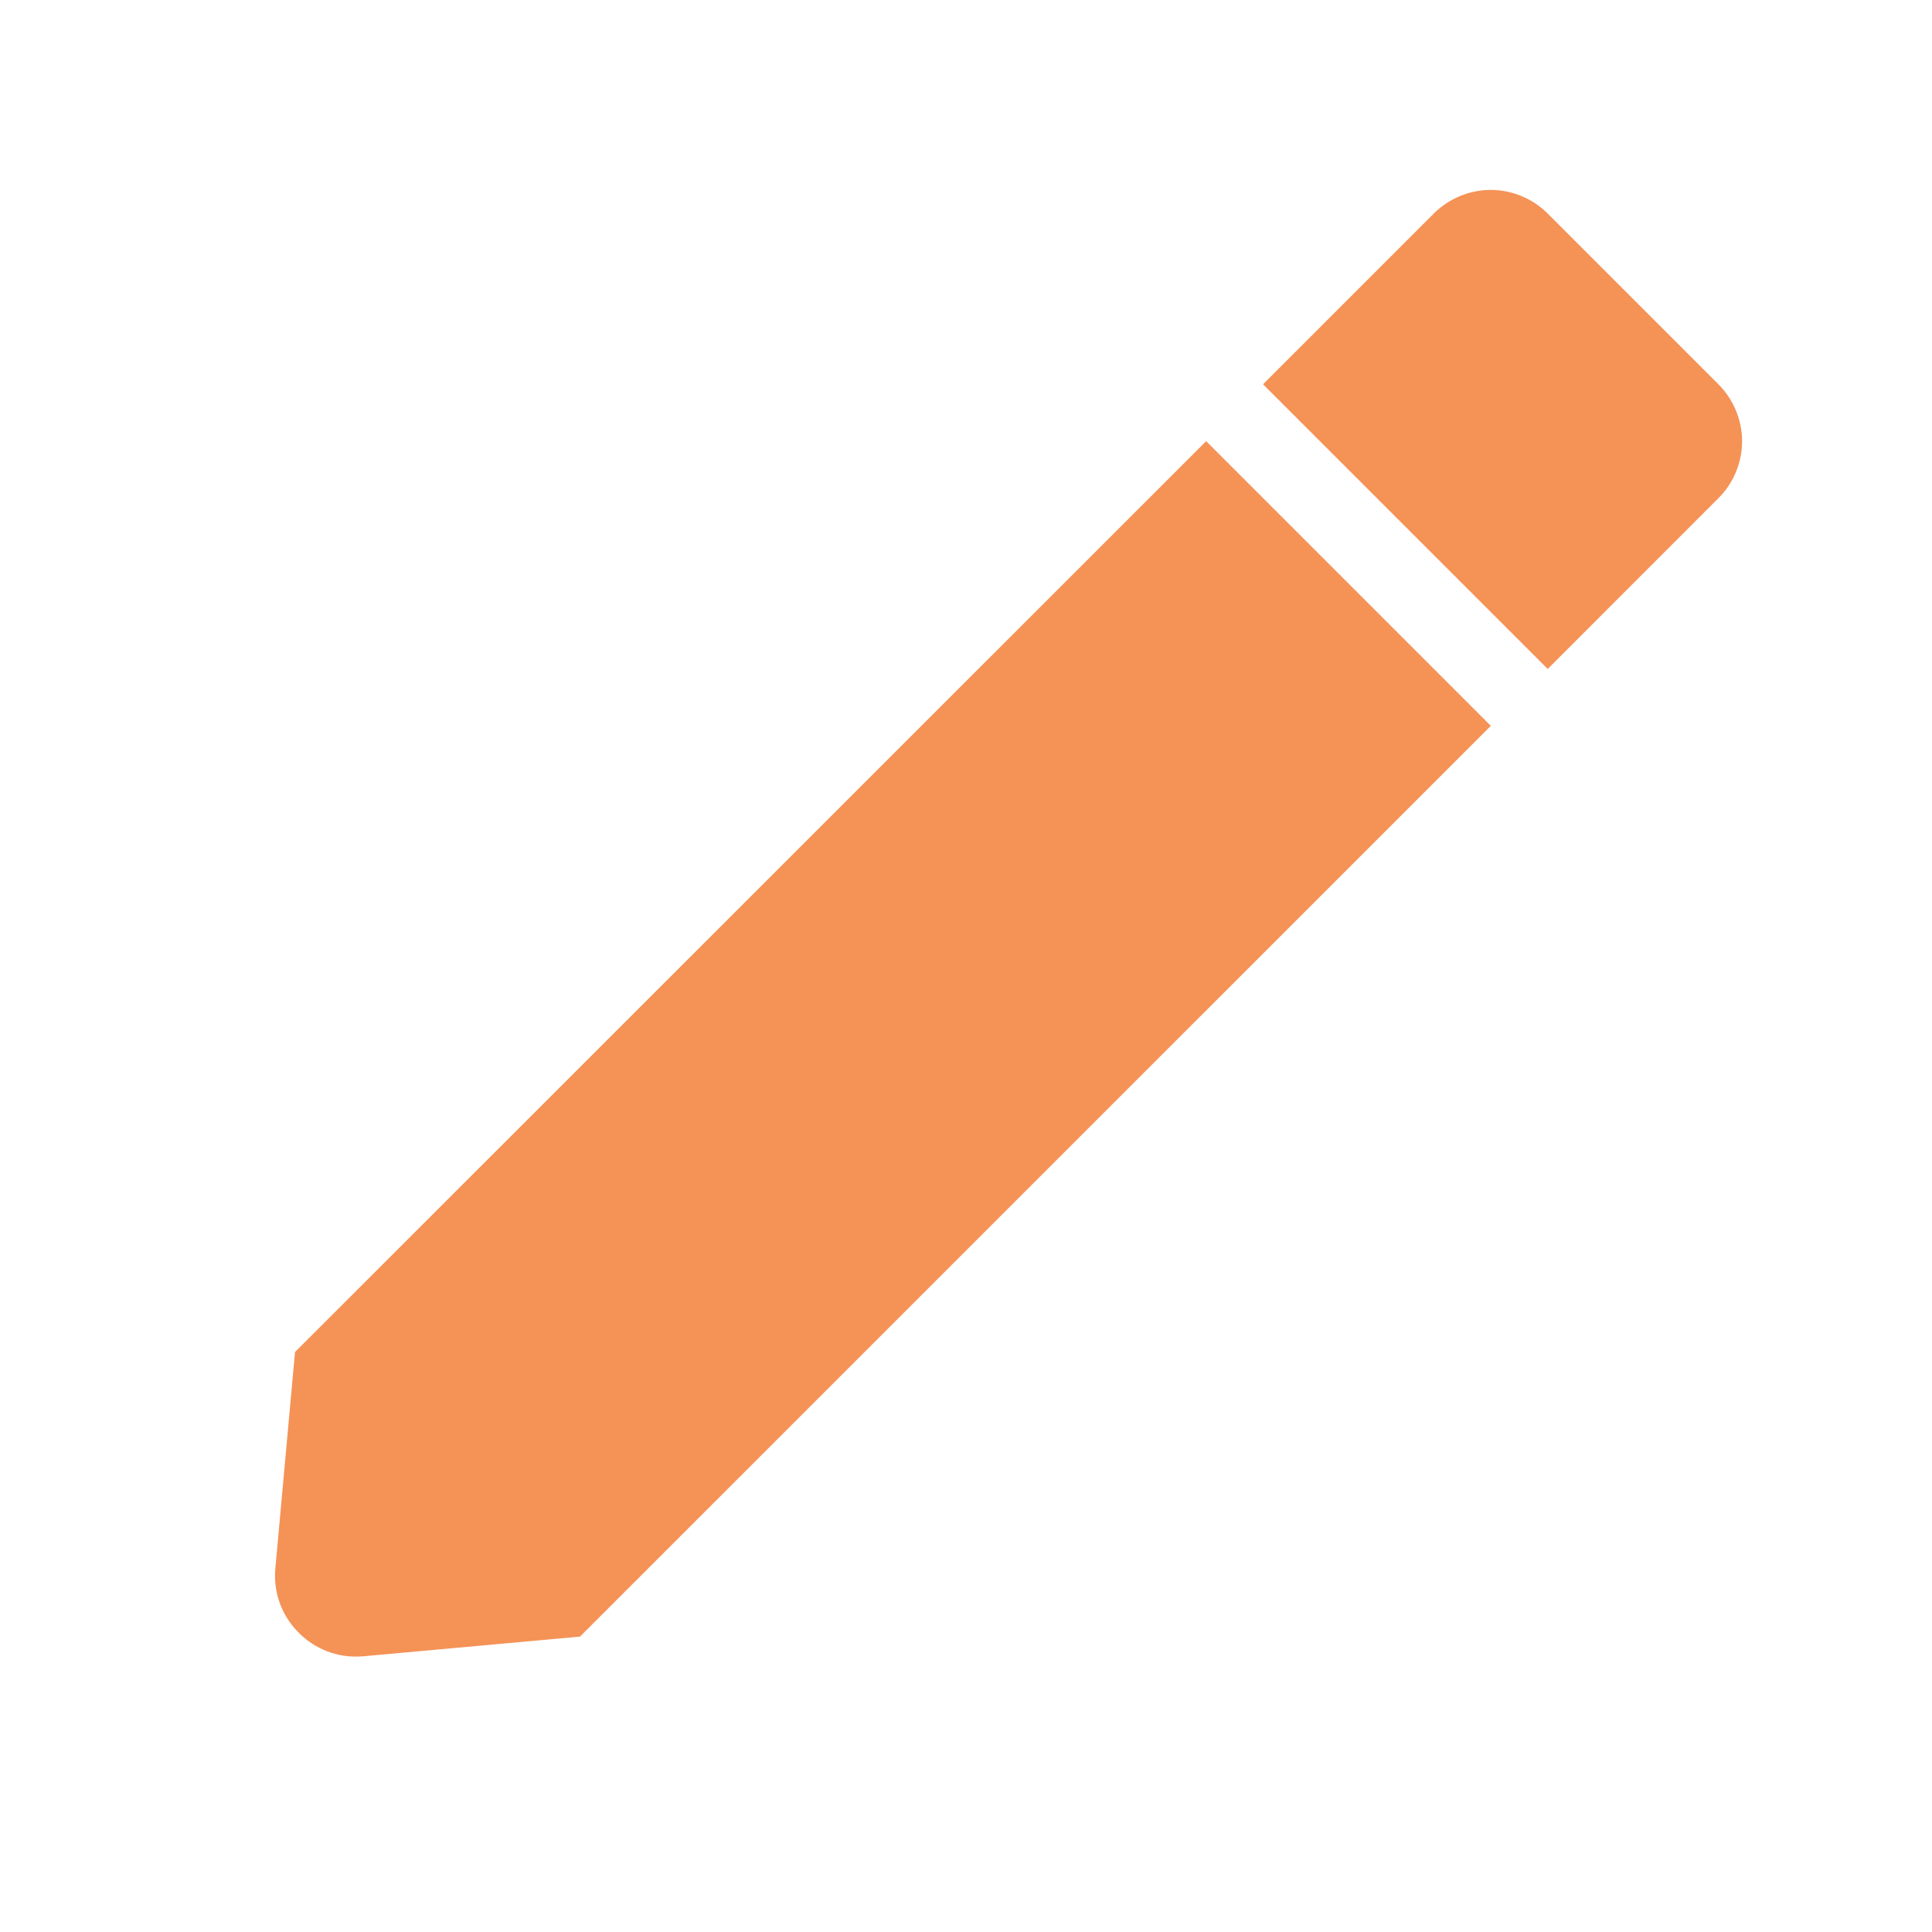
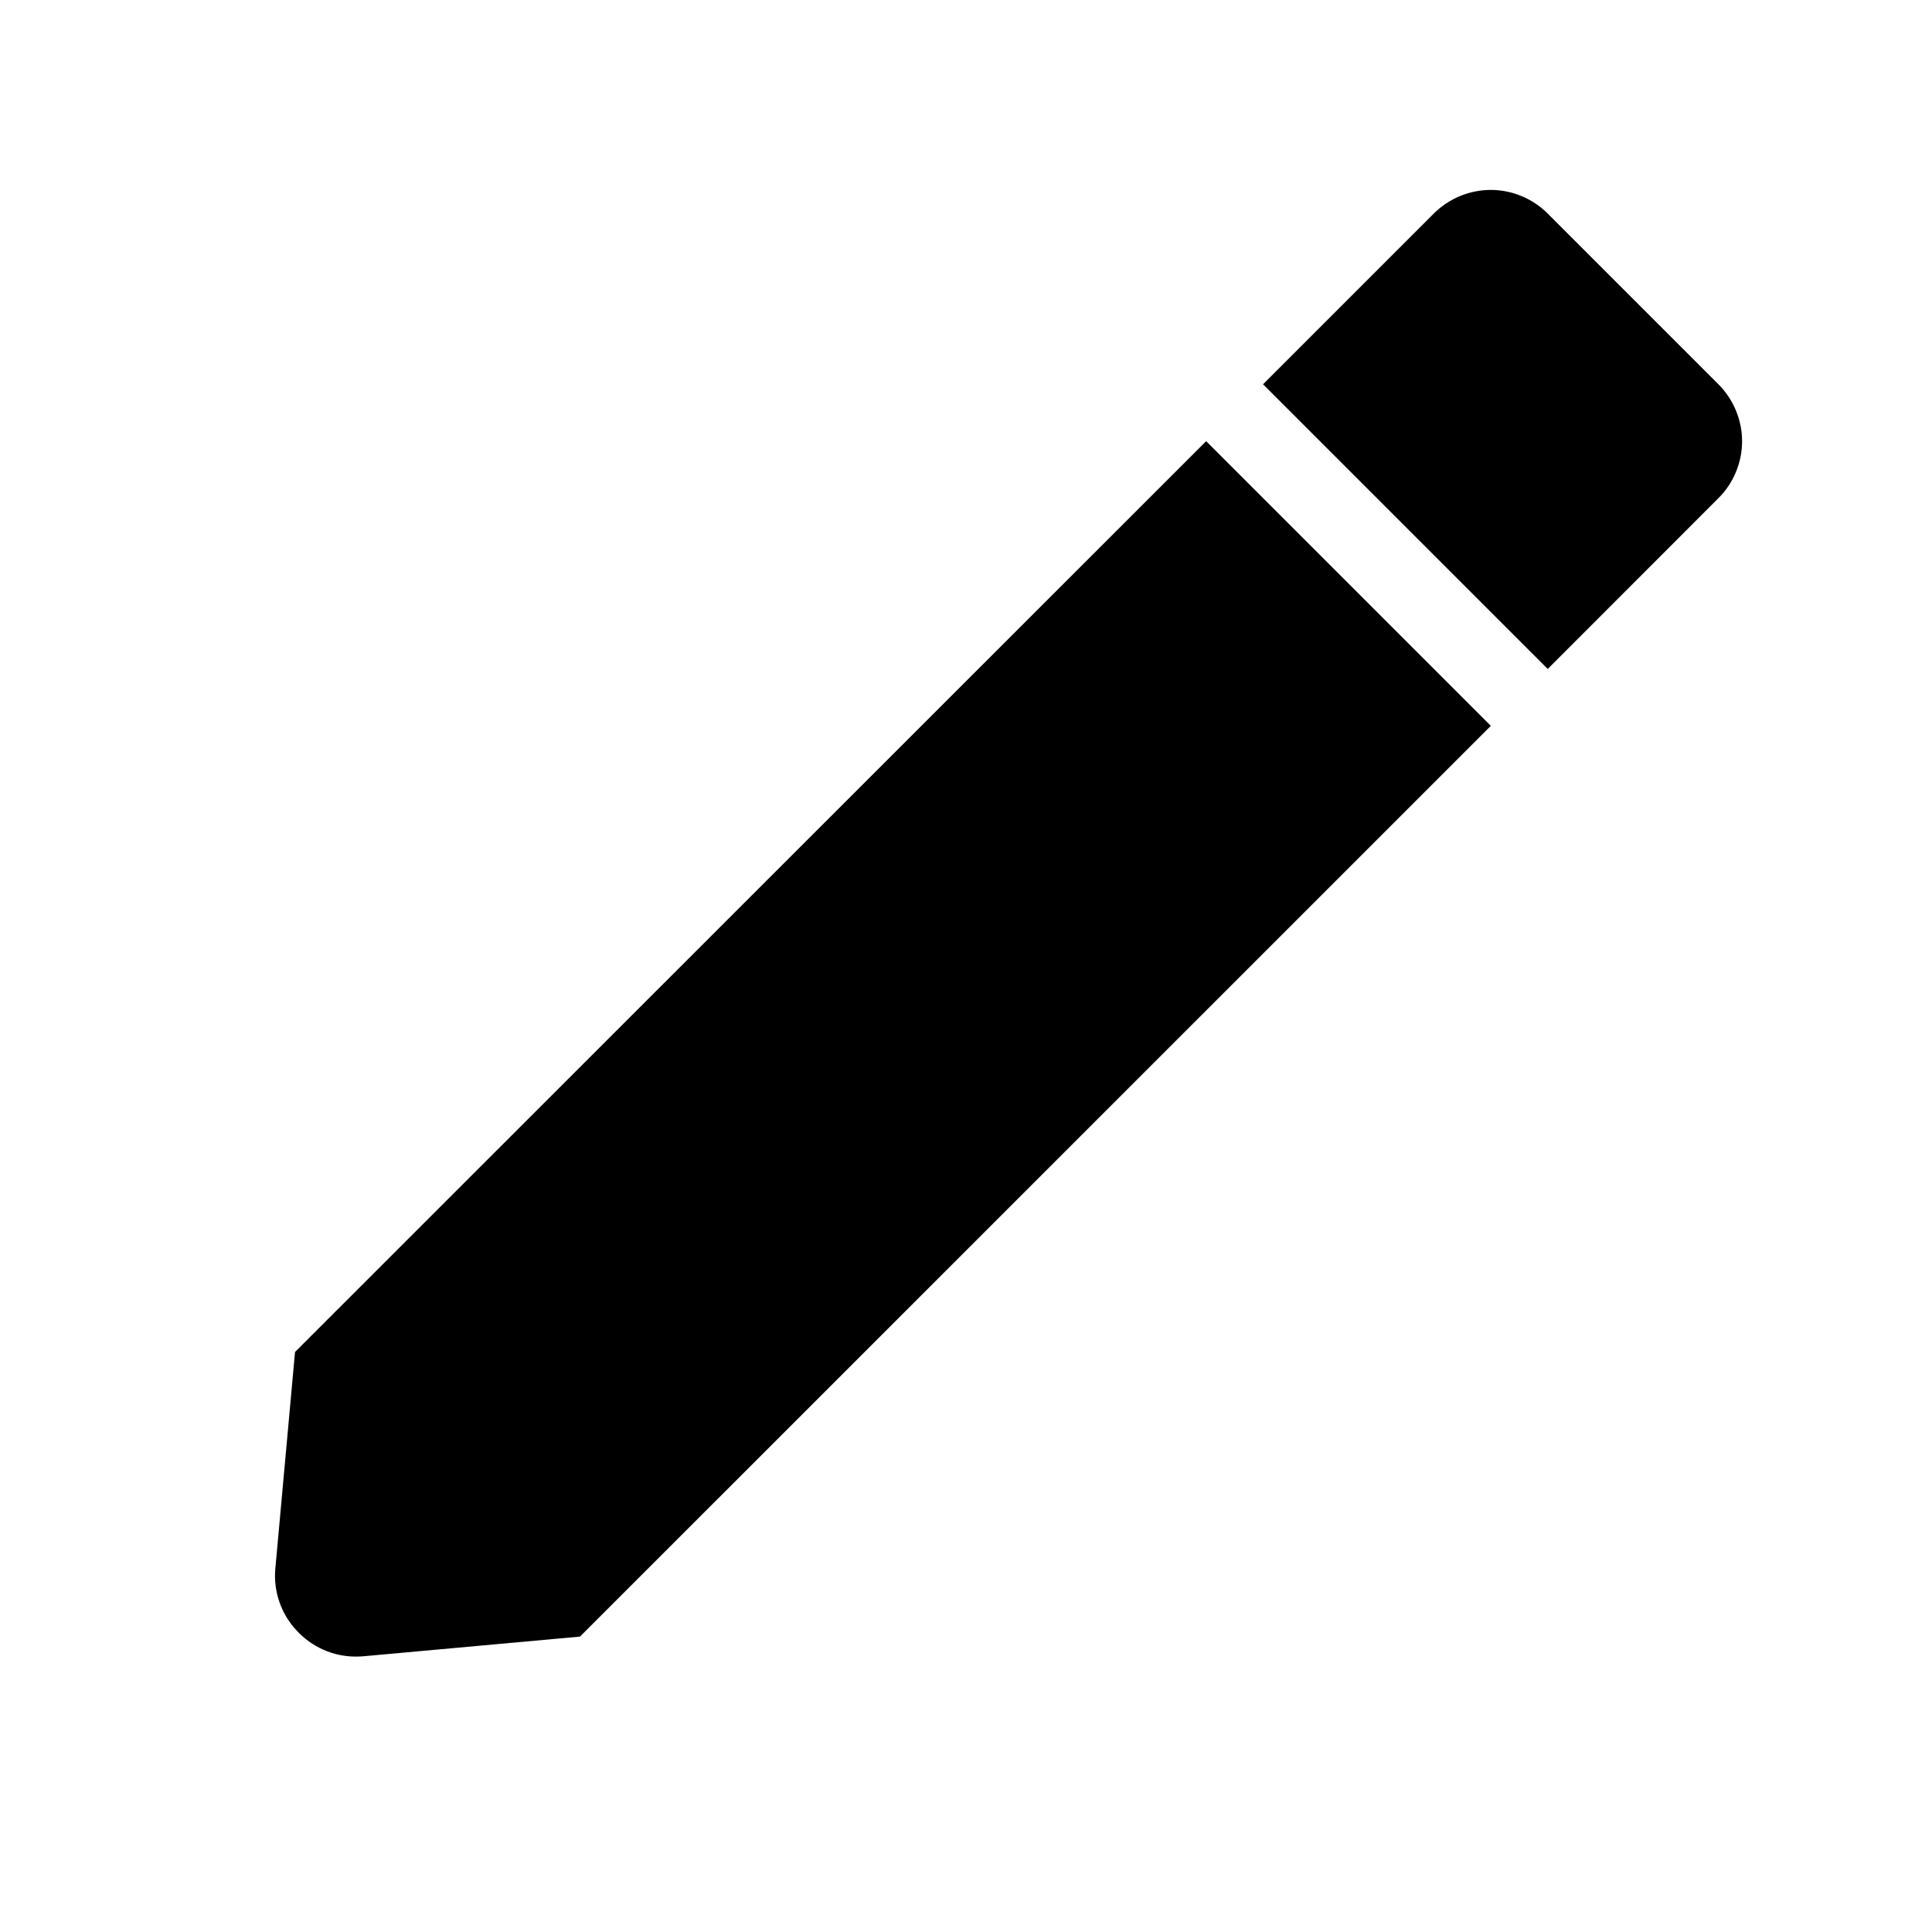
- <svg xmlns="http://www.w3.org/2000/svg" width="20" height="20" viewBox="0 0 20 20" fill="none">
-   <path d="M3.683 17.149C3.568 17.149 3.453 17.125 3.348 17.078C3.242 17.031 3.147 16.963 3.069 16.877C2.99 16.793 2.929 16.692 2.892 16.582C2.854 16.473 2.84 16.356 2.85 16.241L3.054 13.996L12.486 4.567L15.433 7.514L6.004 16.942L3.759 17.146C3.734 17.148 3.709 17.149 3.683 17.149V17.149ZM16.022 6.925L13.075 3.978L14.842 2.211C14.92 2.133 15.012 2.072 15.113 2.03C15.214 1.988 15.323 1.966 15.432 1.966C15.542 1.966 15.65 1.988 15.751 2.03C15.852 2.072 15.944 2.133 16.022 2.211L17.789 3.978C17.867 4.056 17.928 4.148 17.97 4.249C18.012 4.35 18.034 4.458 18.034 4.568C18.034 4.677 18.012 4.786 17.97 4.887C17.928 4.988 17.867 5.08 17.789 5.157L16.023 6.924L16.022 6.925V6.925Z" fill="#F59256" />
+ <svg xmlns="http://www.w3.org/2000/svg" width="20" height="20" viewBox="0 0 20 20" fill="current">
+   <path d="M3.683 17.149C3.568 17.149 3.453 17.125 3.348 17.078C3.242 17.031 3.147 16.963 3.069 16.877C2.99 16.793 2.929 16.692 2.892 16.582C2.854 16.473 2.84 16.356 2.85 16.241L3.054 13.996L12.486 4.567L15.433 7.514L6.004 16.942L3.759 17.146C3.734 17.148 3.709 17.149 3.683 17.149V17.149ZM16.022 6.925L13.075 3.978L14.842 2.211C14.92 2.133 15.012 2.072 15.113 2.03C15.214 1.988 15.323 1.966 15.432 1.966C15.542 1.966 15.65 1.988 15.751 2.03C15.852 2.072 15.944 2.133 16.022 2.211L17.789 3.978C17.867 4.056 17.928 4.148 17.97 4.249C18.012 4.35 18.034 4.458 18.034 4.568C18.034 4.677 18.012 4.786 17.97 4.887C17.928 4.988 17.867 5.08 17.789 5.157L16.023 6.924L16.022 6.925V6.925Z" />
</svg>
